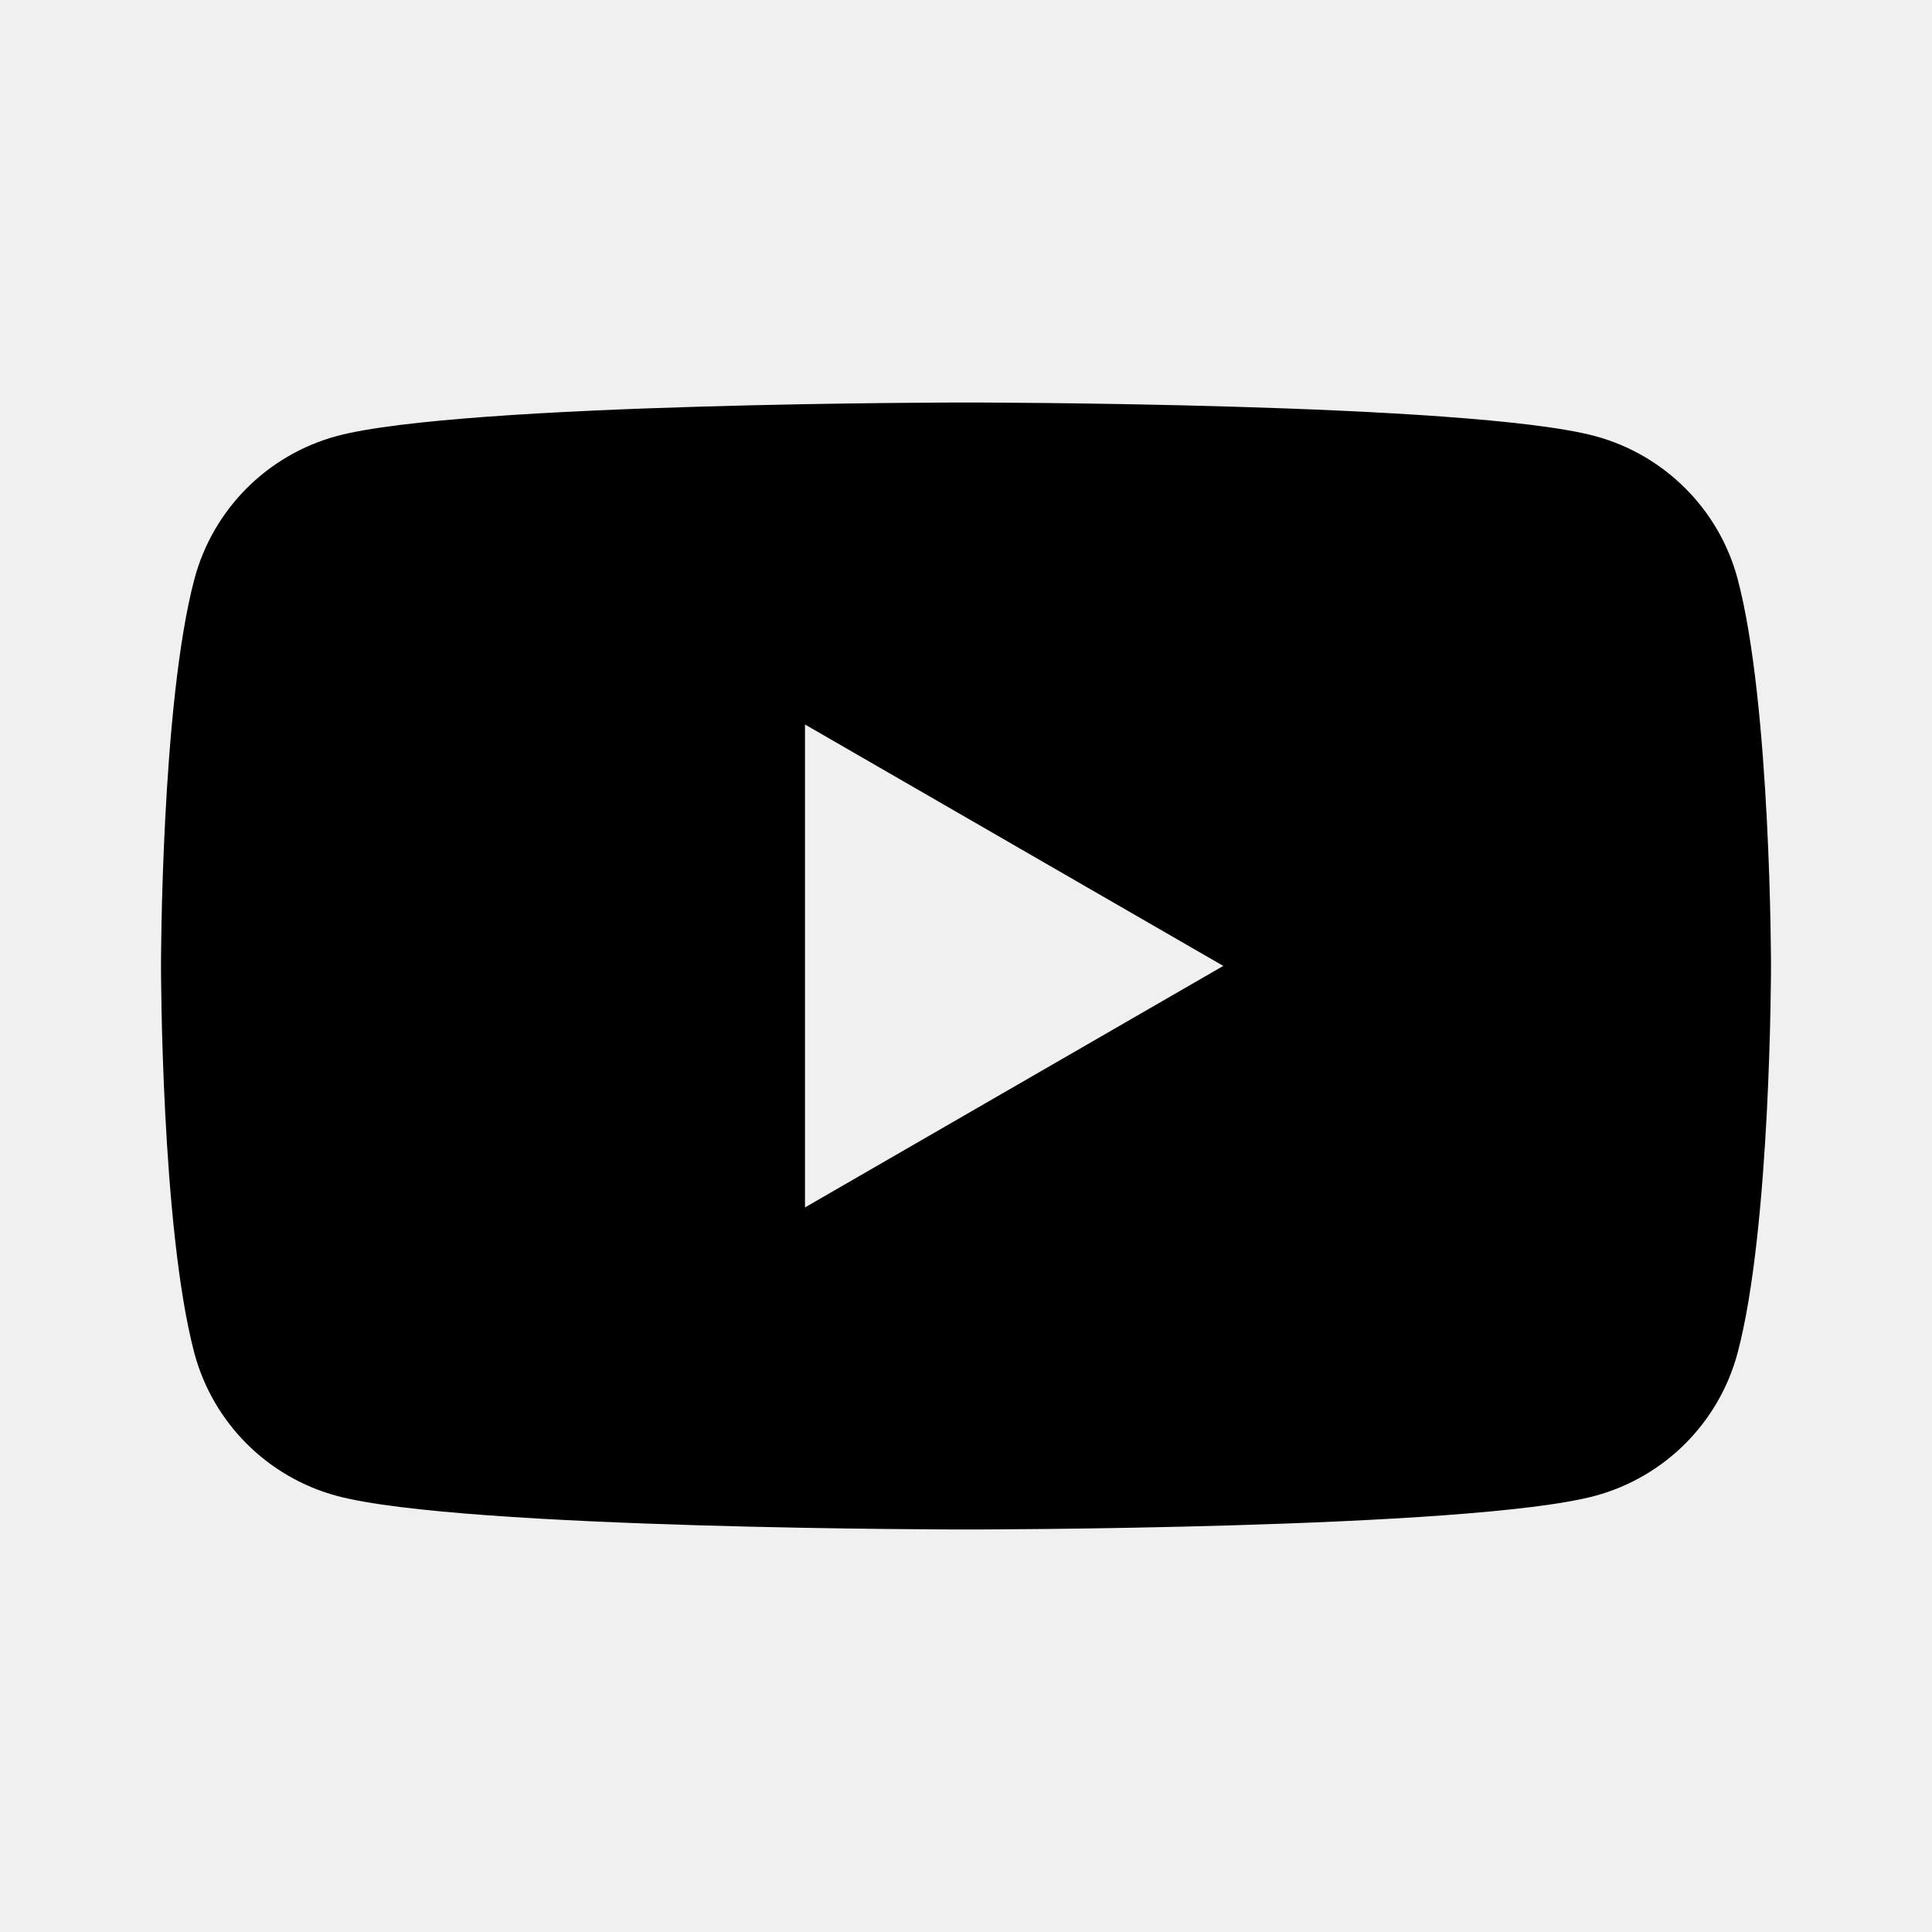
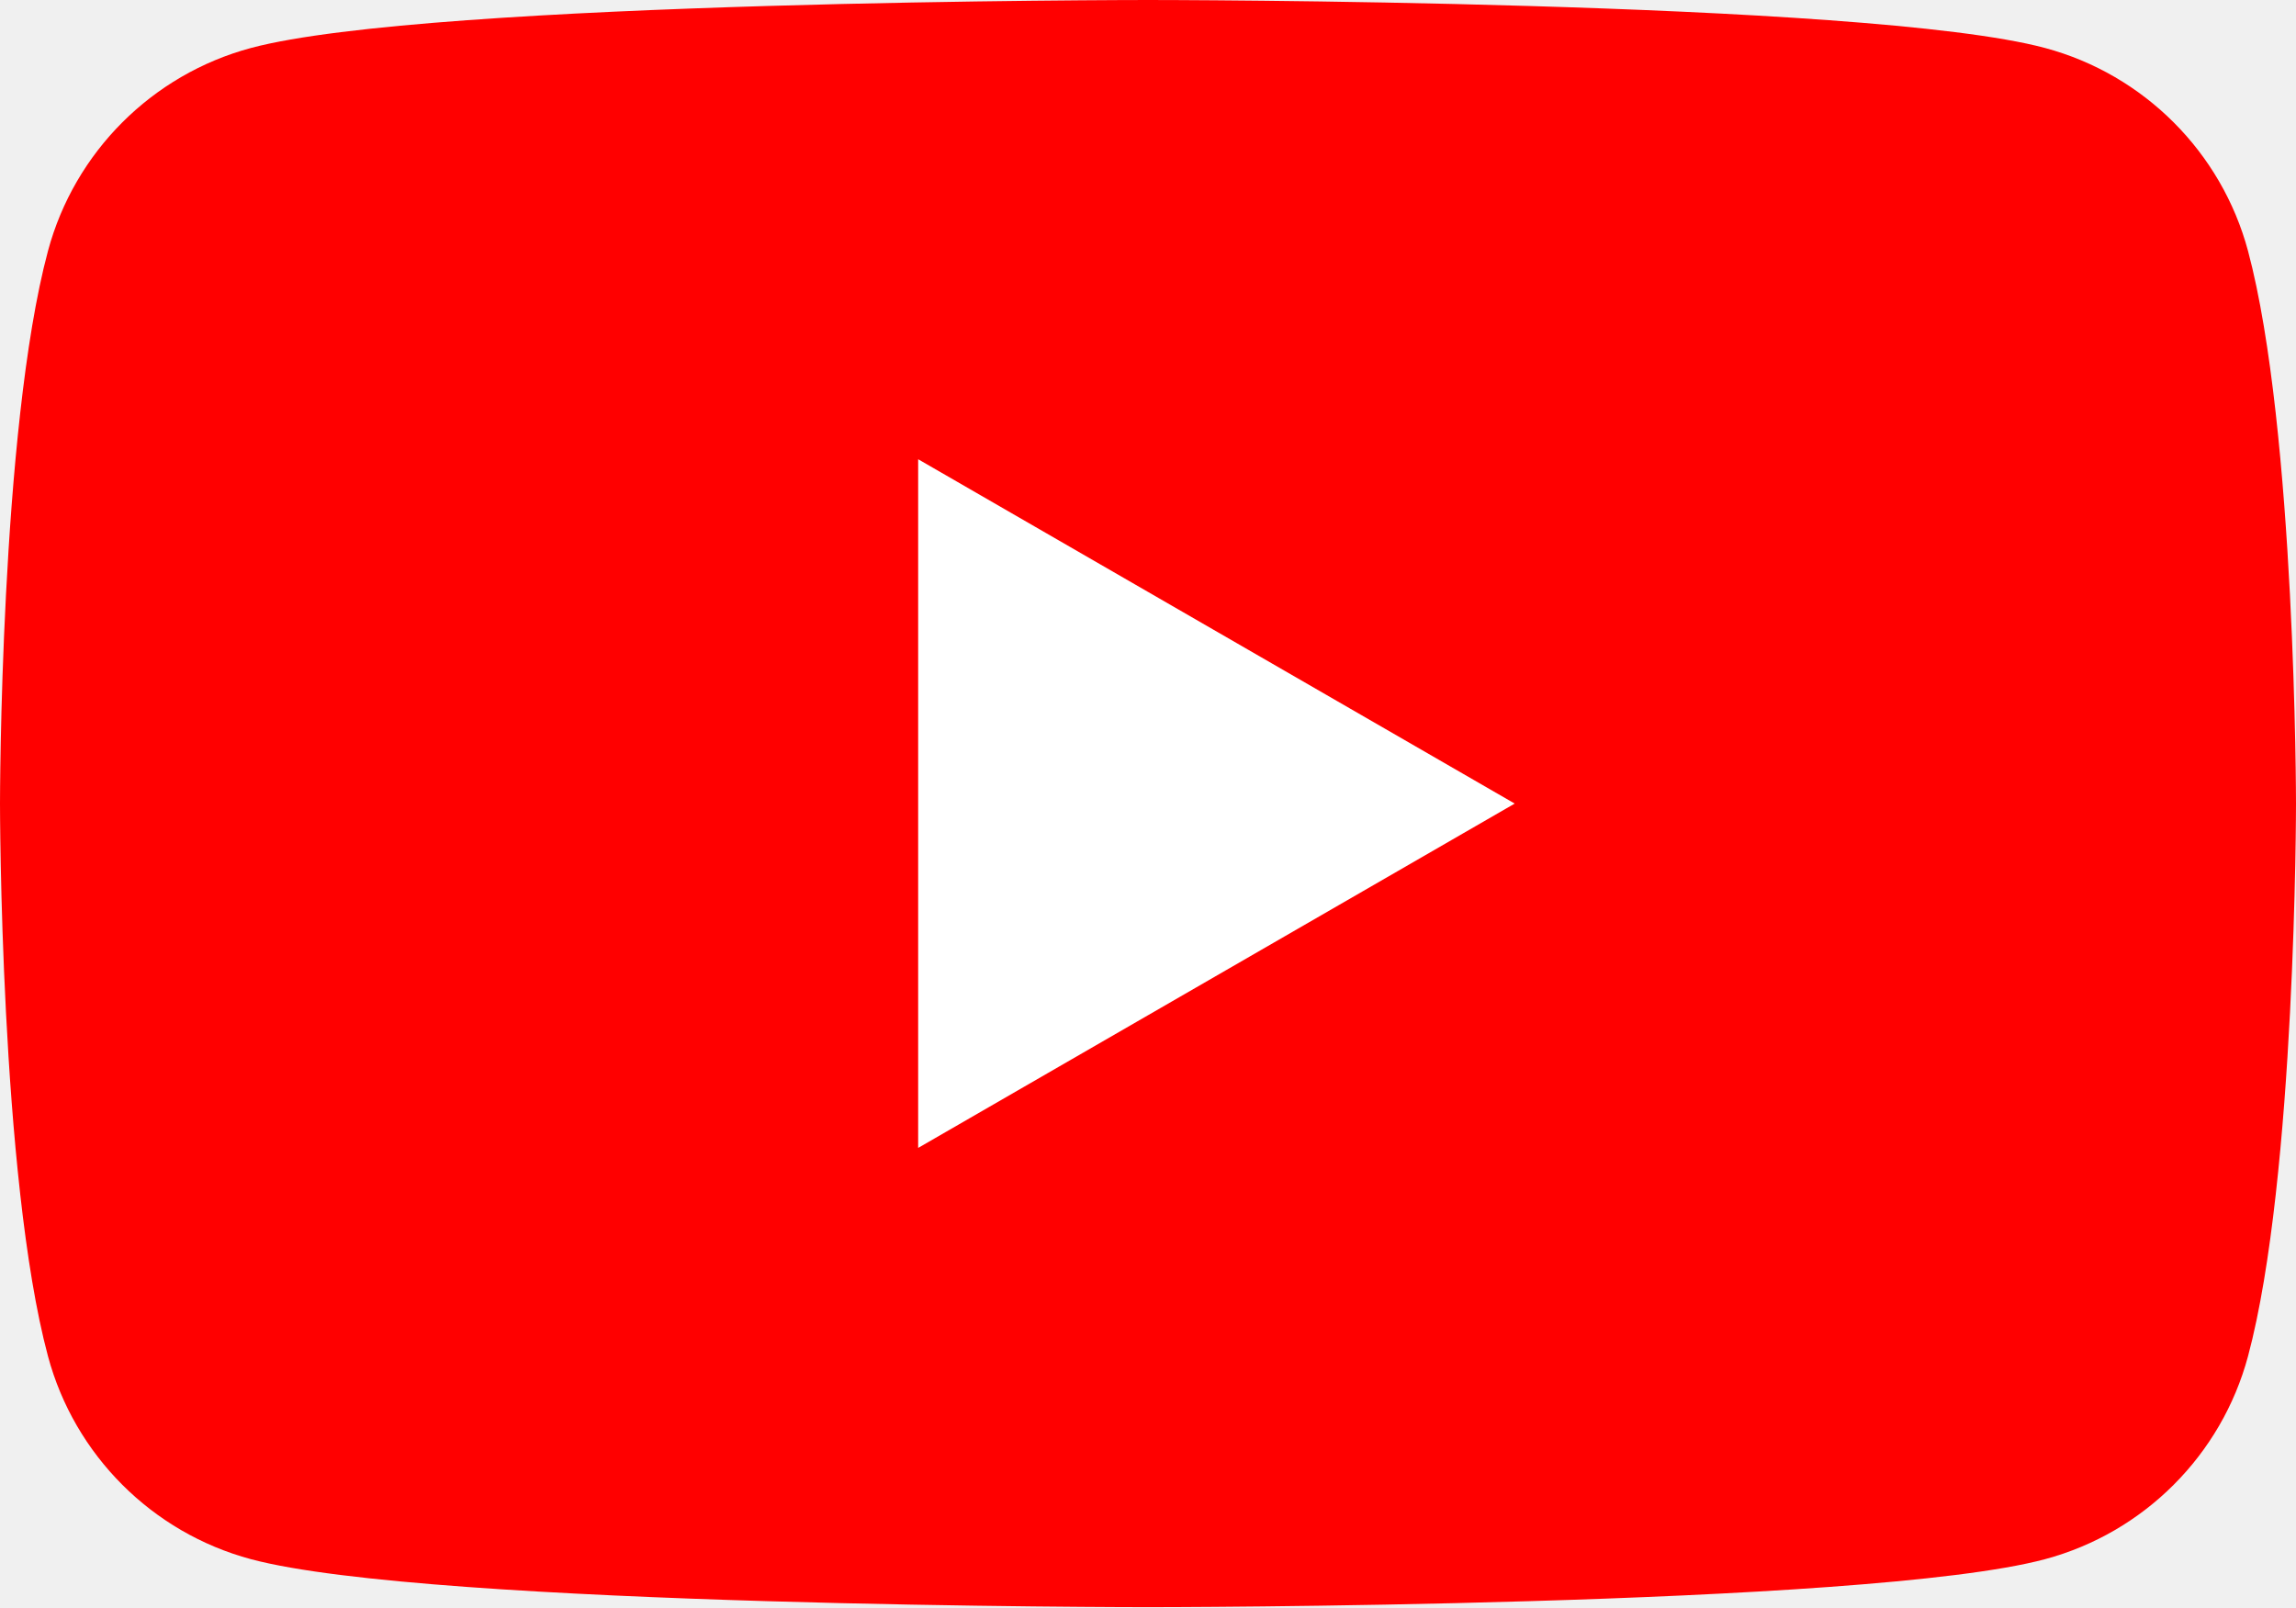
- <svg xmlns="http://www.w3.org/2000/svg" height="24" width="24" viewBox="0 0 24 24">
-   <path fill="currentColor" fill-rule="evenodd" d="M19.814 5.417c.862.232 1.54.91 1.77 1.769C22 8.745 22 11.999 22 11.999s0 3.255-.417 4.815a2.51 2.51 0 0 1-1.769 1.768C18.255 19 12 19 12 19s-6.252 0-7.814-.417a2.51 2.51 0 0 1-1.77-1.768C2 15.254 2 11.999 2 11.999s0-3.254.417-4.813a2.51 2.51 0 0 1 1.769-1.77C5.748 5 12 5 12 5s6.255 0 7.814.417m-4.618 6.582-5.196 3V9z" />
+ <svg xmlns="http://www.w3.org/2000/svg" class="external-icon" viewBox="0 0 28.57  20">
+   <svg viewBox="0 0 28.57 20" preserveAspectRatio="xMidYMid meet">
+     <g>
+       <path d="M27.973 3.123C27.643 1.893 26.677 0.927 25.447 0.597C23.22 2.24288e-07 14.285 0 14.285 0C14.285 0 5.35 2.24288e-07 3.123 0.597C1.893 0.927 0.927 1.893 0.597 3.123C2.24288e-07 5.35 0 10 0 10C0 10 2.24288e-07 14.65 0.597 16.877C0.927 18.107 1.893 19.073 3.123 19.403C5.35 20 14.285 20 14.285 20C14.285 20 23.22 20 25.447 19.403C26.677 19.073 27.643 18.107 27.973 16.877C28.57 14.65 28.57 10 28.57 10C28.57 10 28.568 5.35 27.973 3.123Z" fill="#FF0000" />
+       <path d="M11.425 14.285L18.848 10L11.425 5.715V14.285Z" fill="white" />
+     </g>
+   </svg>
</svg>
